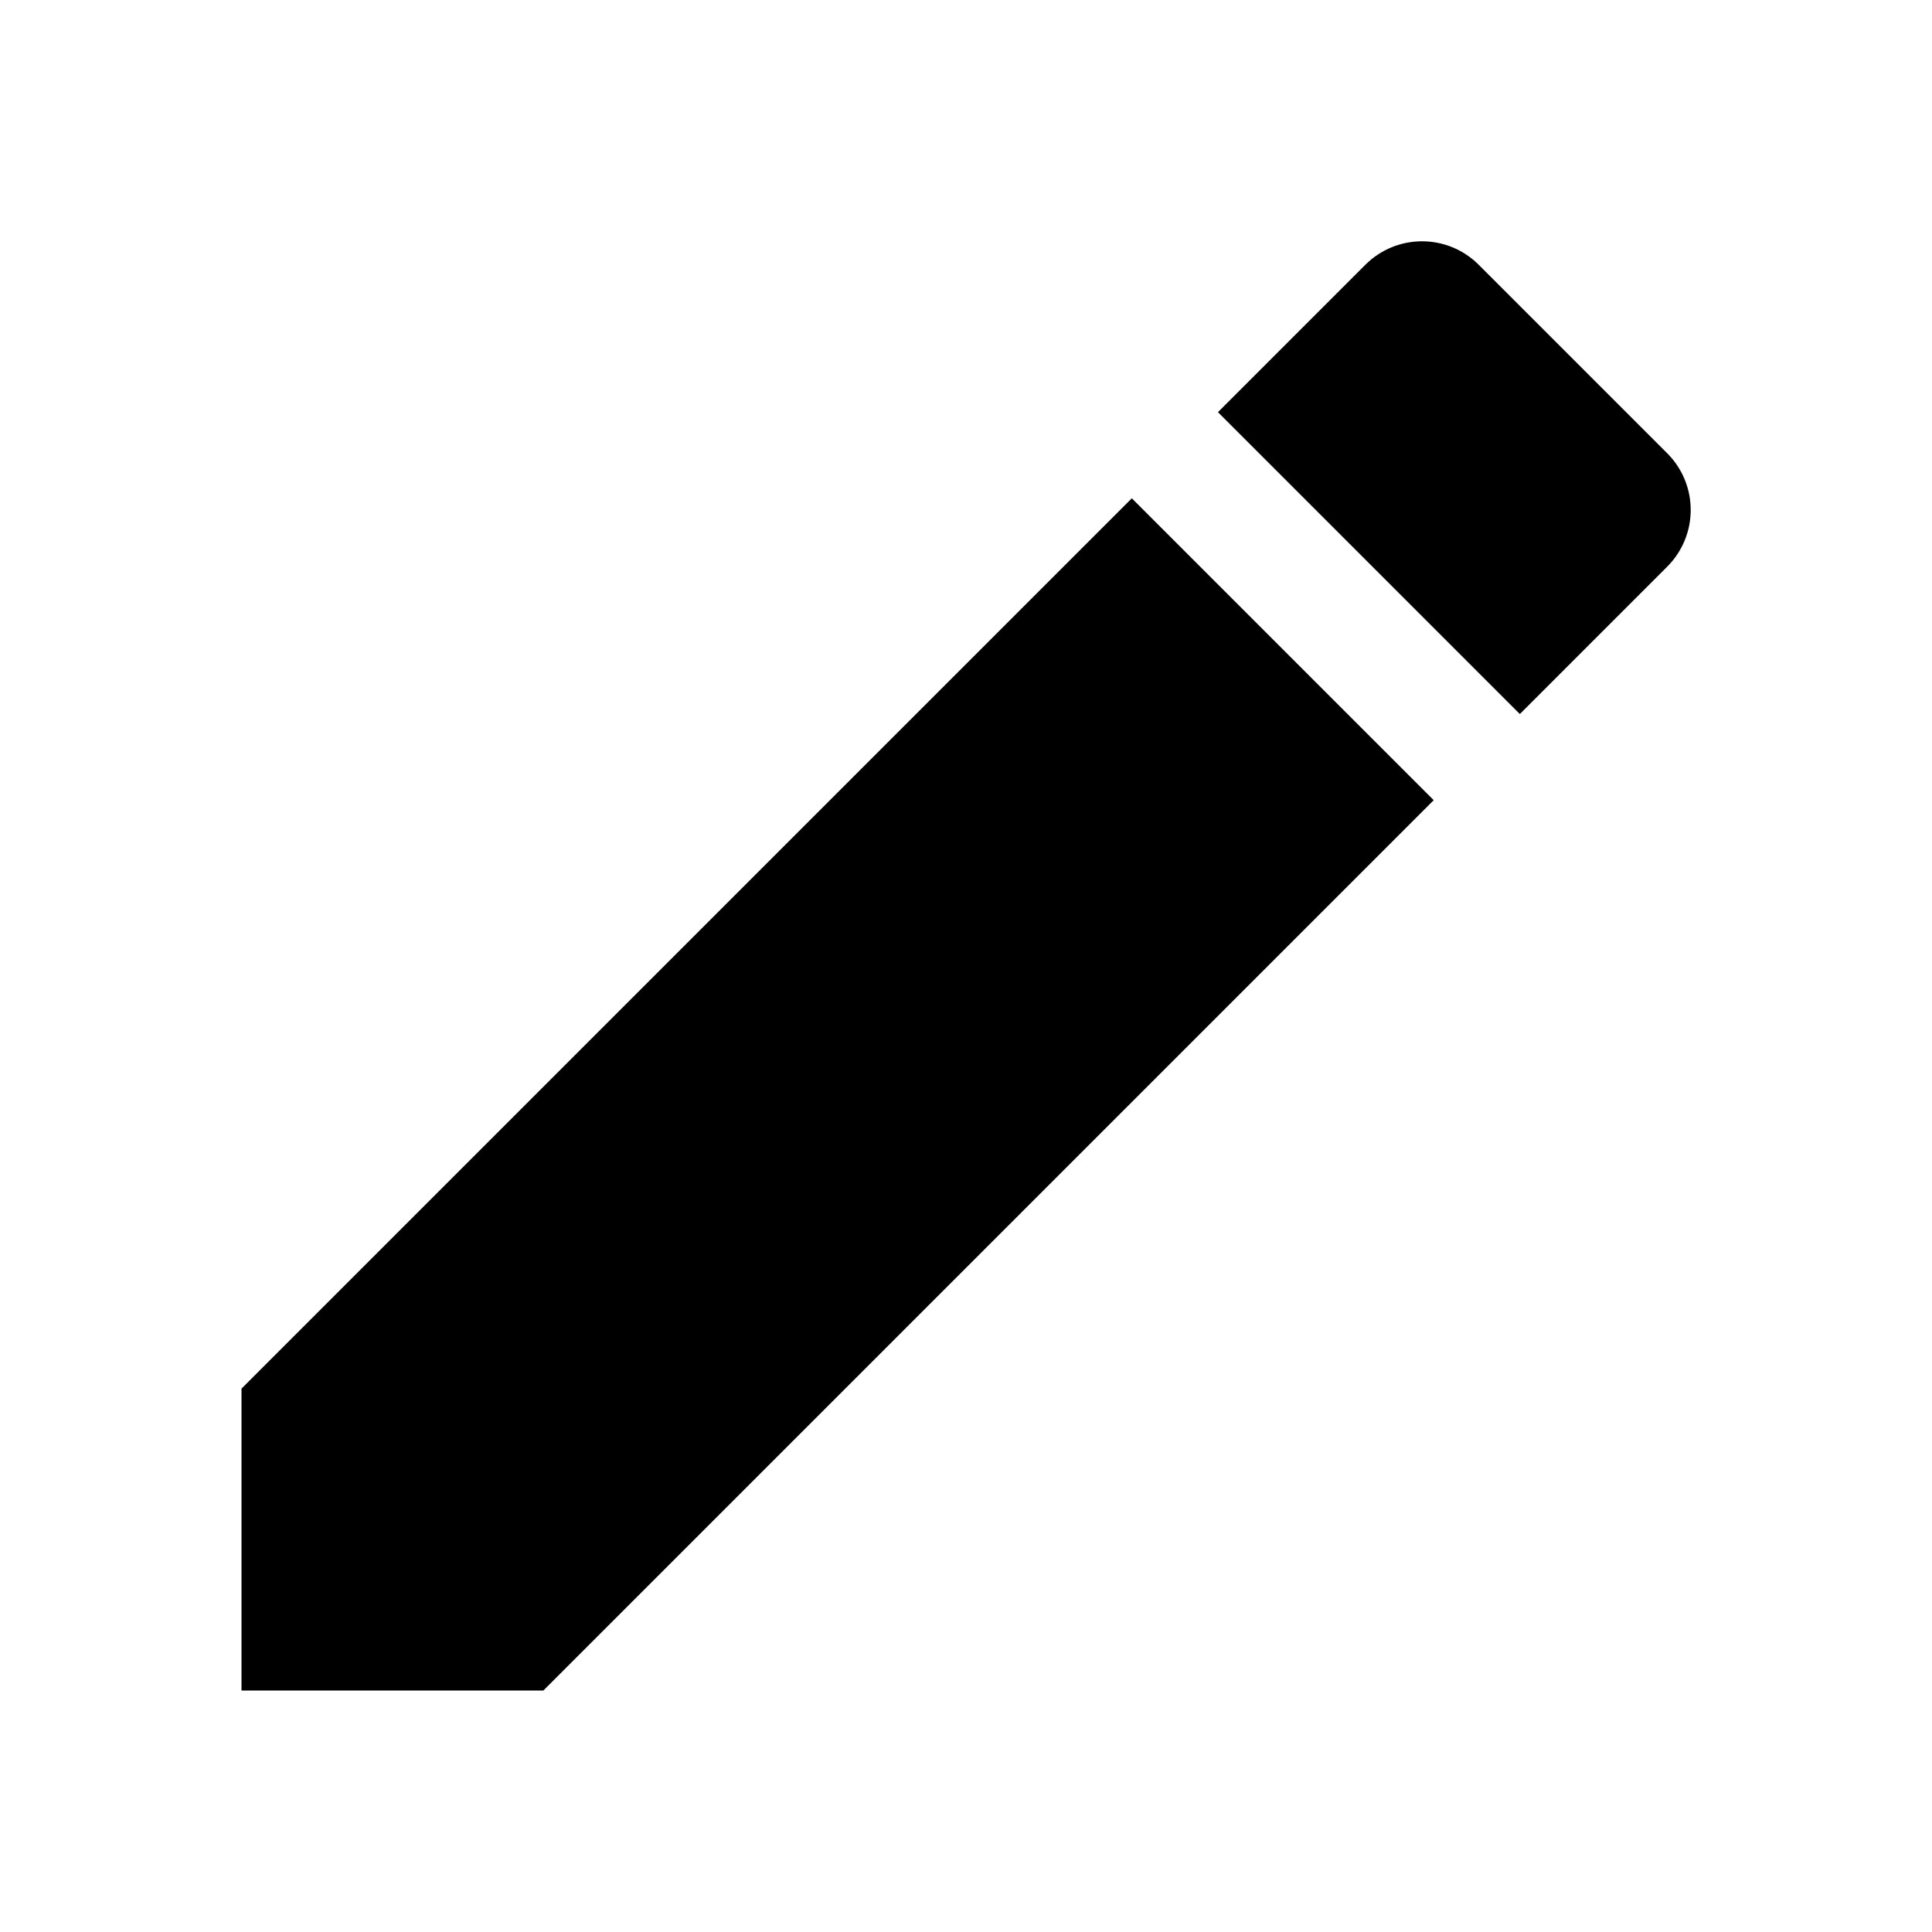
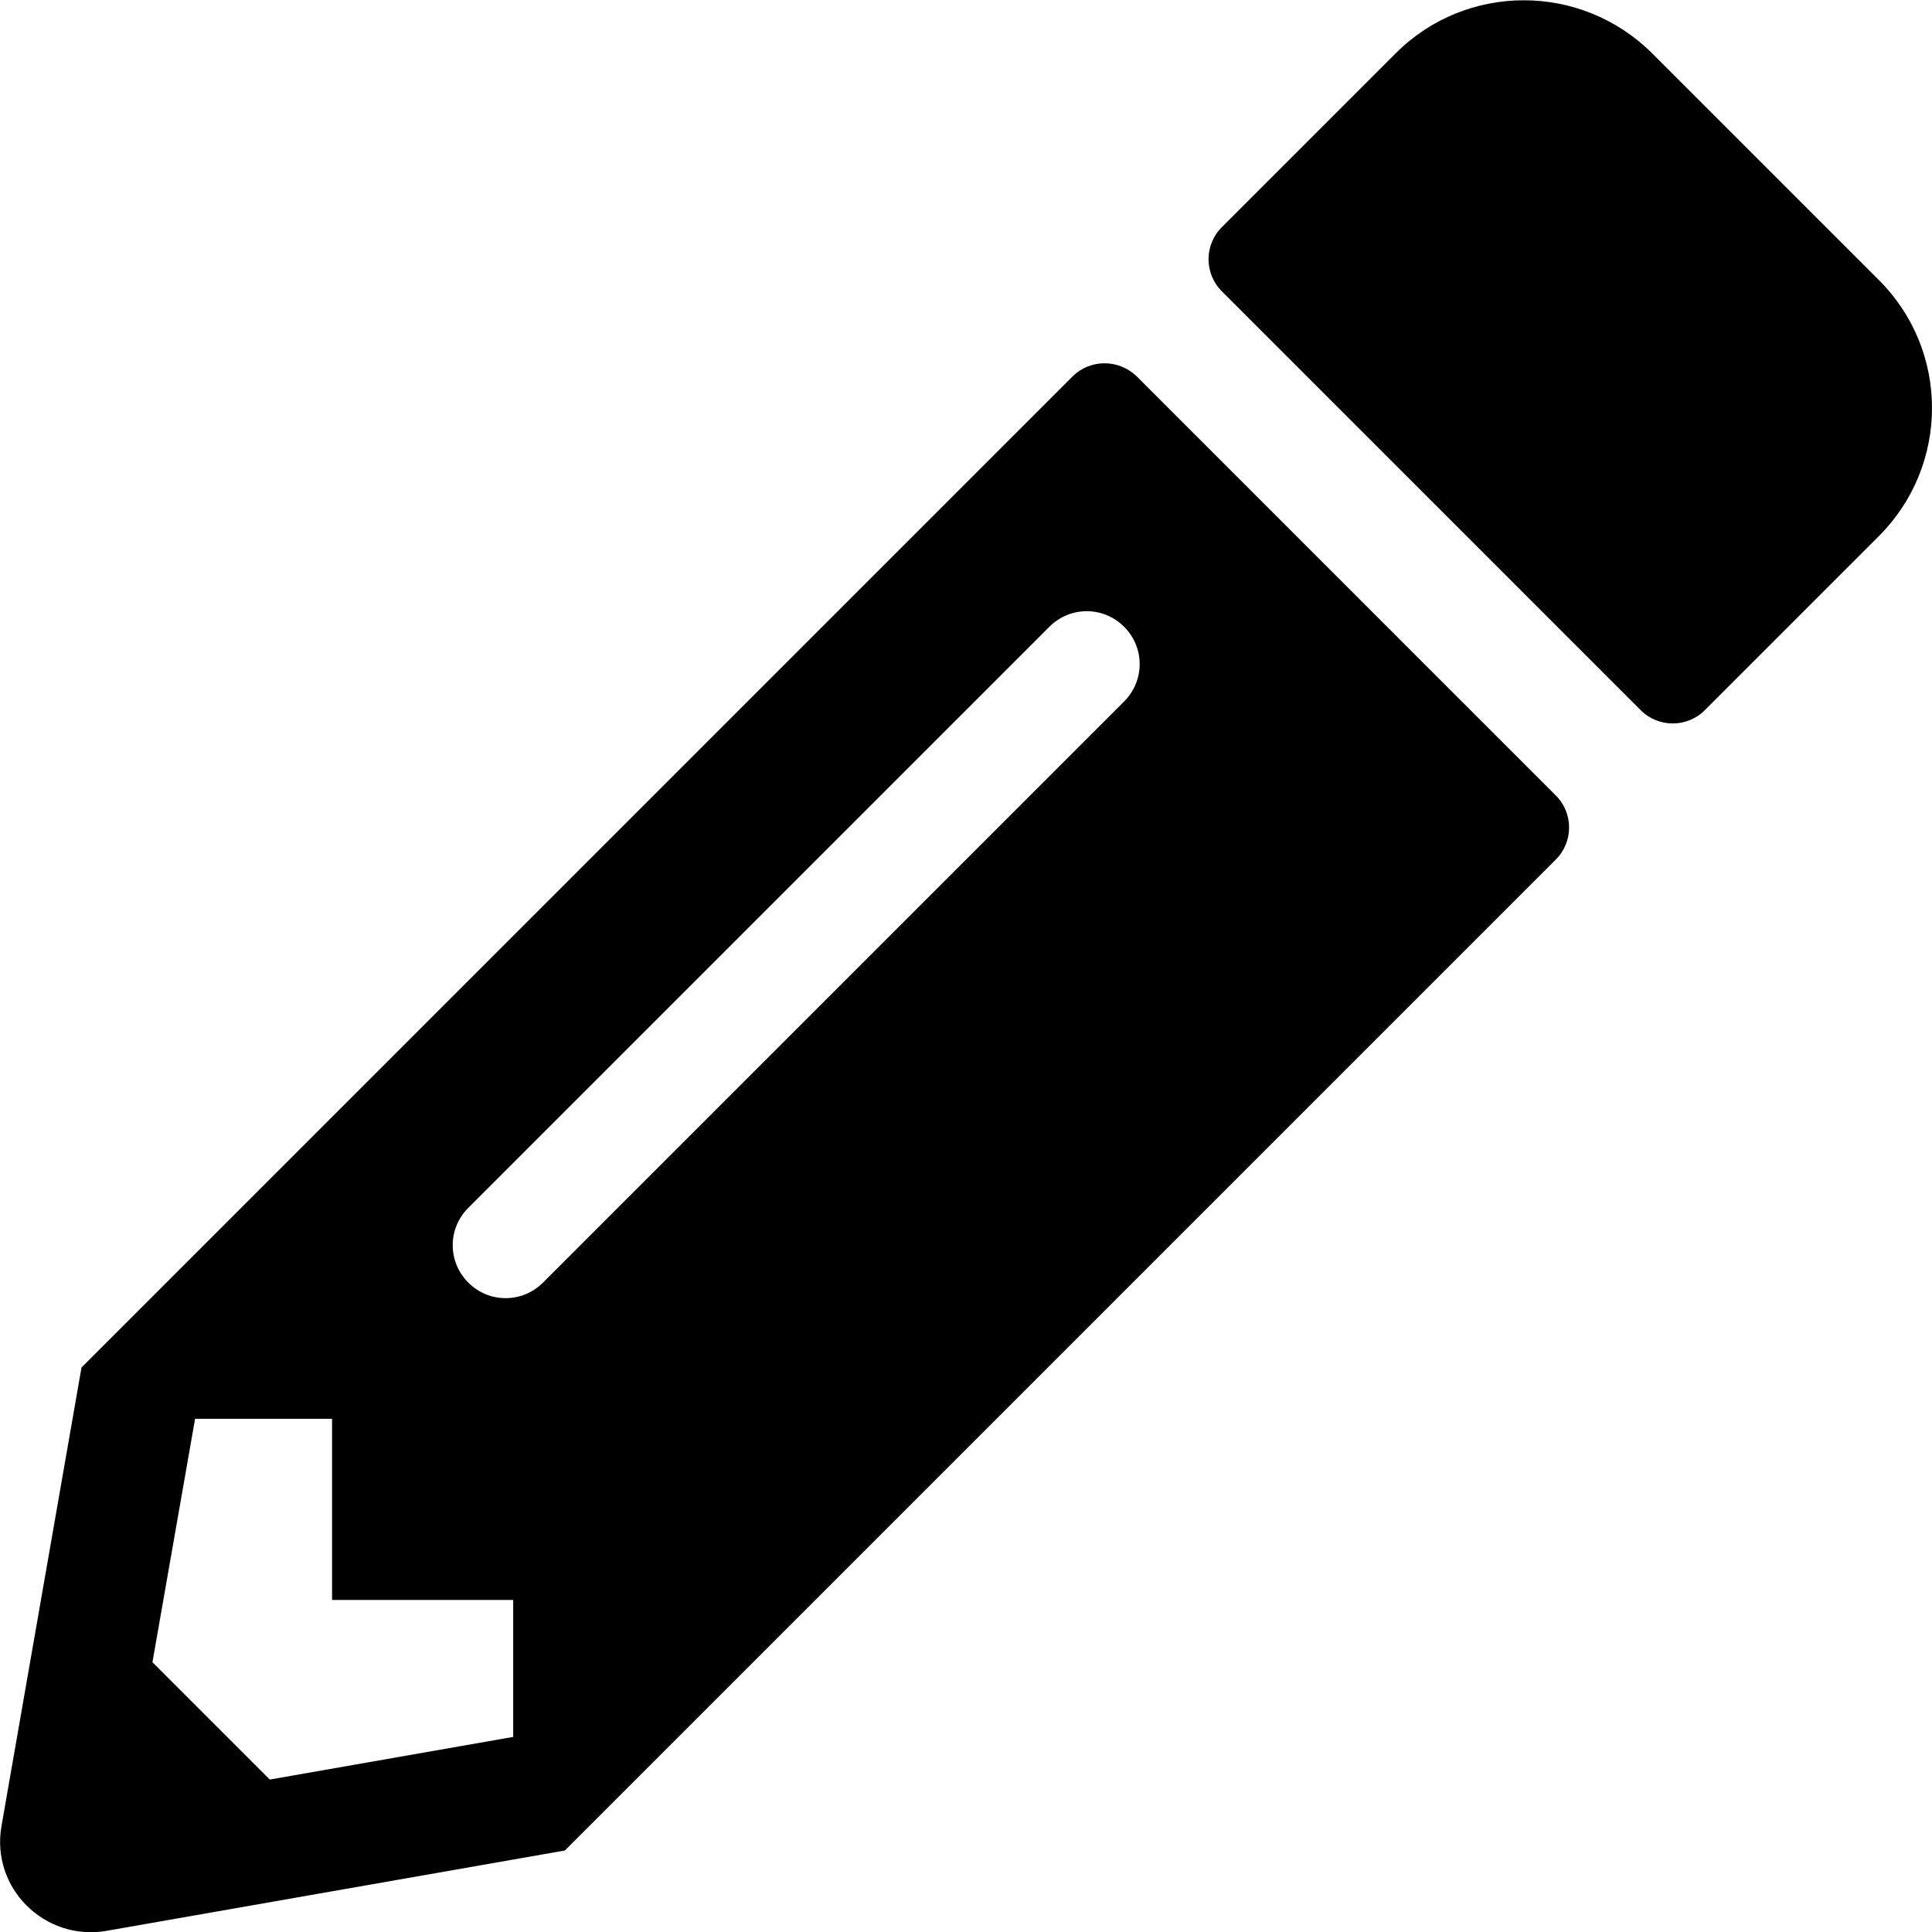
- <svg xmlns="http://www.w3.org/2000/svg" width="24" height="24" viewBox="0 0 24 24">
-   <path d="M3 17.25V21h3.75L17.81 9.94l-3.75-3.75L3 17.25zM20.71 7.04c.39-.39.39-1.02 0-1.41l-2.34-2.34c-.39-.39-1.02-.39-1.41 0l-1.83 1.83 3.75 3.75 1.83-1.83z" />
-   <path d="M0 0h24v24H0z" fill="none" />
+ <svg xmlns="http://www.w3.org/2000/svg" aria-hidden="true" data-prefix="fas" data-icon="pencil-alt" class="svg-inline--fa fa-pencil-alt fa-w-16" role="img" viewBox="0 0 512 512">
+   <path fill="currentColor" d="M497.9 142.1l-46.1 46.1c-4.7 4.7-12.3 4.7-17 0l-111-111c-4.7-4.7-4.7-12.3 0-17l46.1-46.1c18.7-18.7 49.1-18.7 67.9 0l60.1 60.1c18.8 18.7 18.8 49.1 0 67.9zM284.2 99.8L21.6 362.4.4 483.9c-2.9 16.4 11.4 30.6 27.8 27.8l121.5-21.3 262.6-262.6c4.7-4.7 4.7-12.3 0-17l-111-111c-4.8-4.7-12.4-4.7-17.1 0zM124.1 339.9c-5.5-5.5-5.5-14.3 0-19.8l154-154c5.5-5.5 14.3-5.5 19.8 0s5.5 14.3 0 19.8l-154 154c-5.5 5.5-14.3 5.5-19.8 0zM88 424h48v36.3l-64.5 11.3-31.1-31.1L51.7 376H88v48z" />
</svg>
